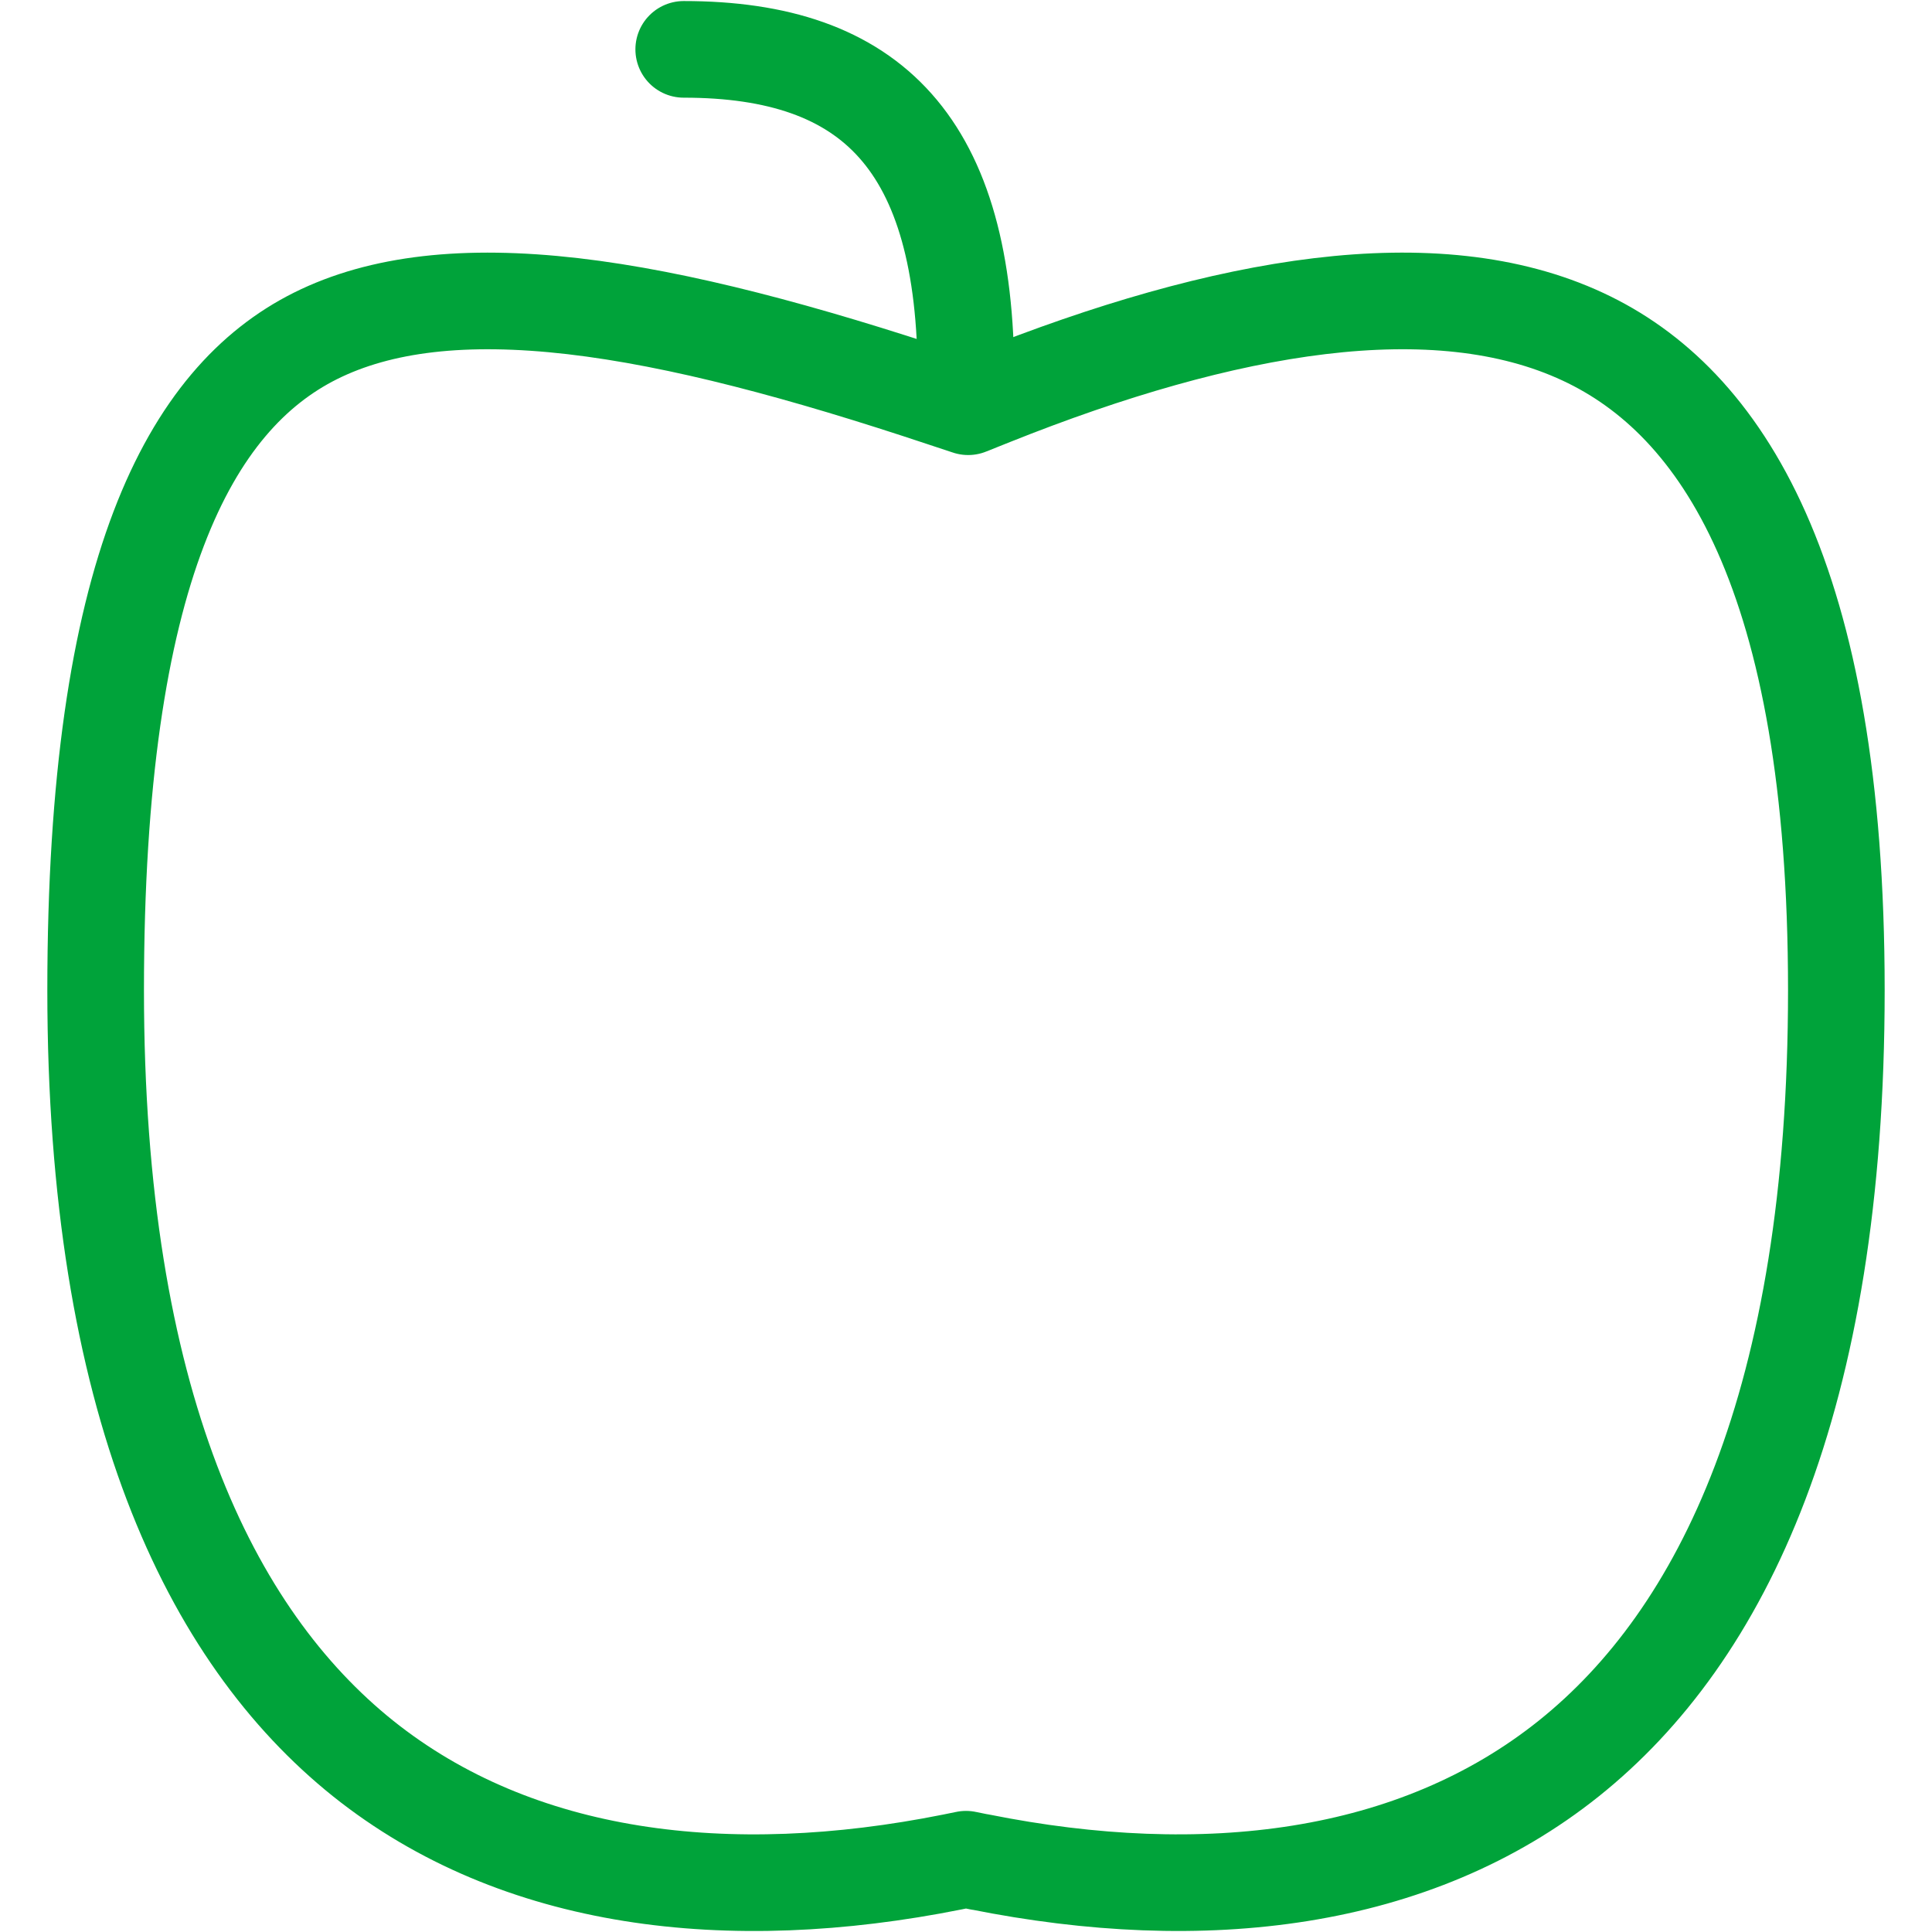
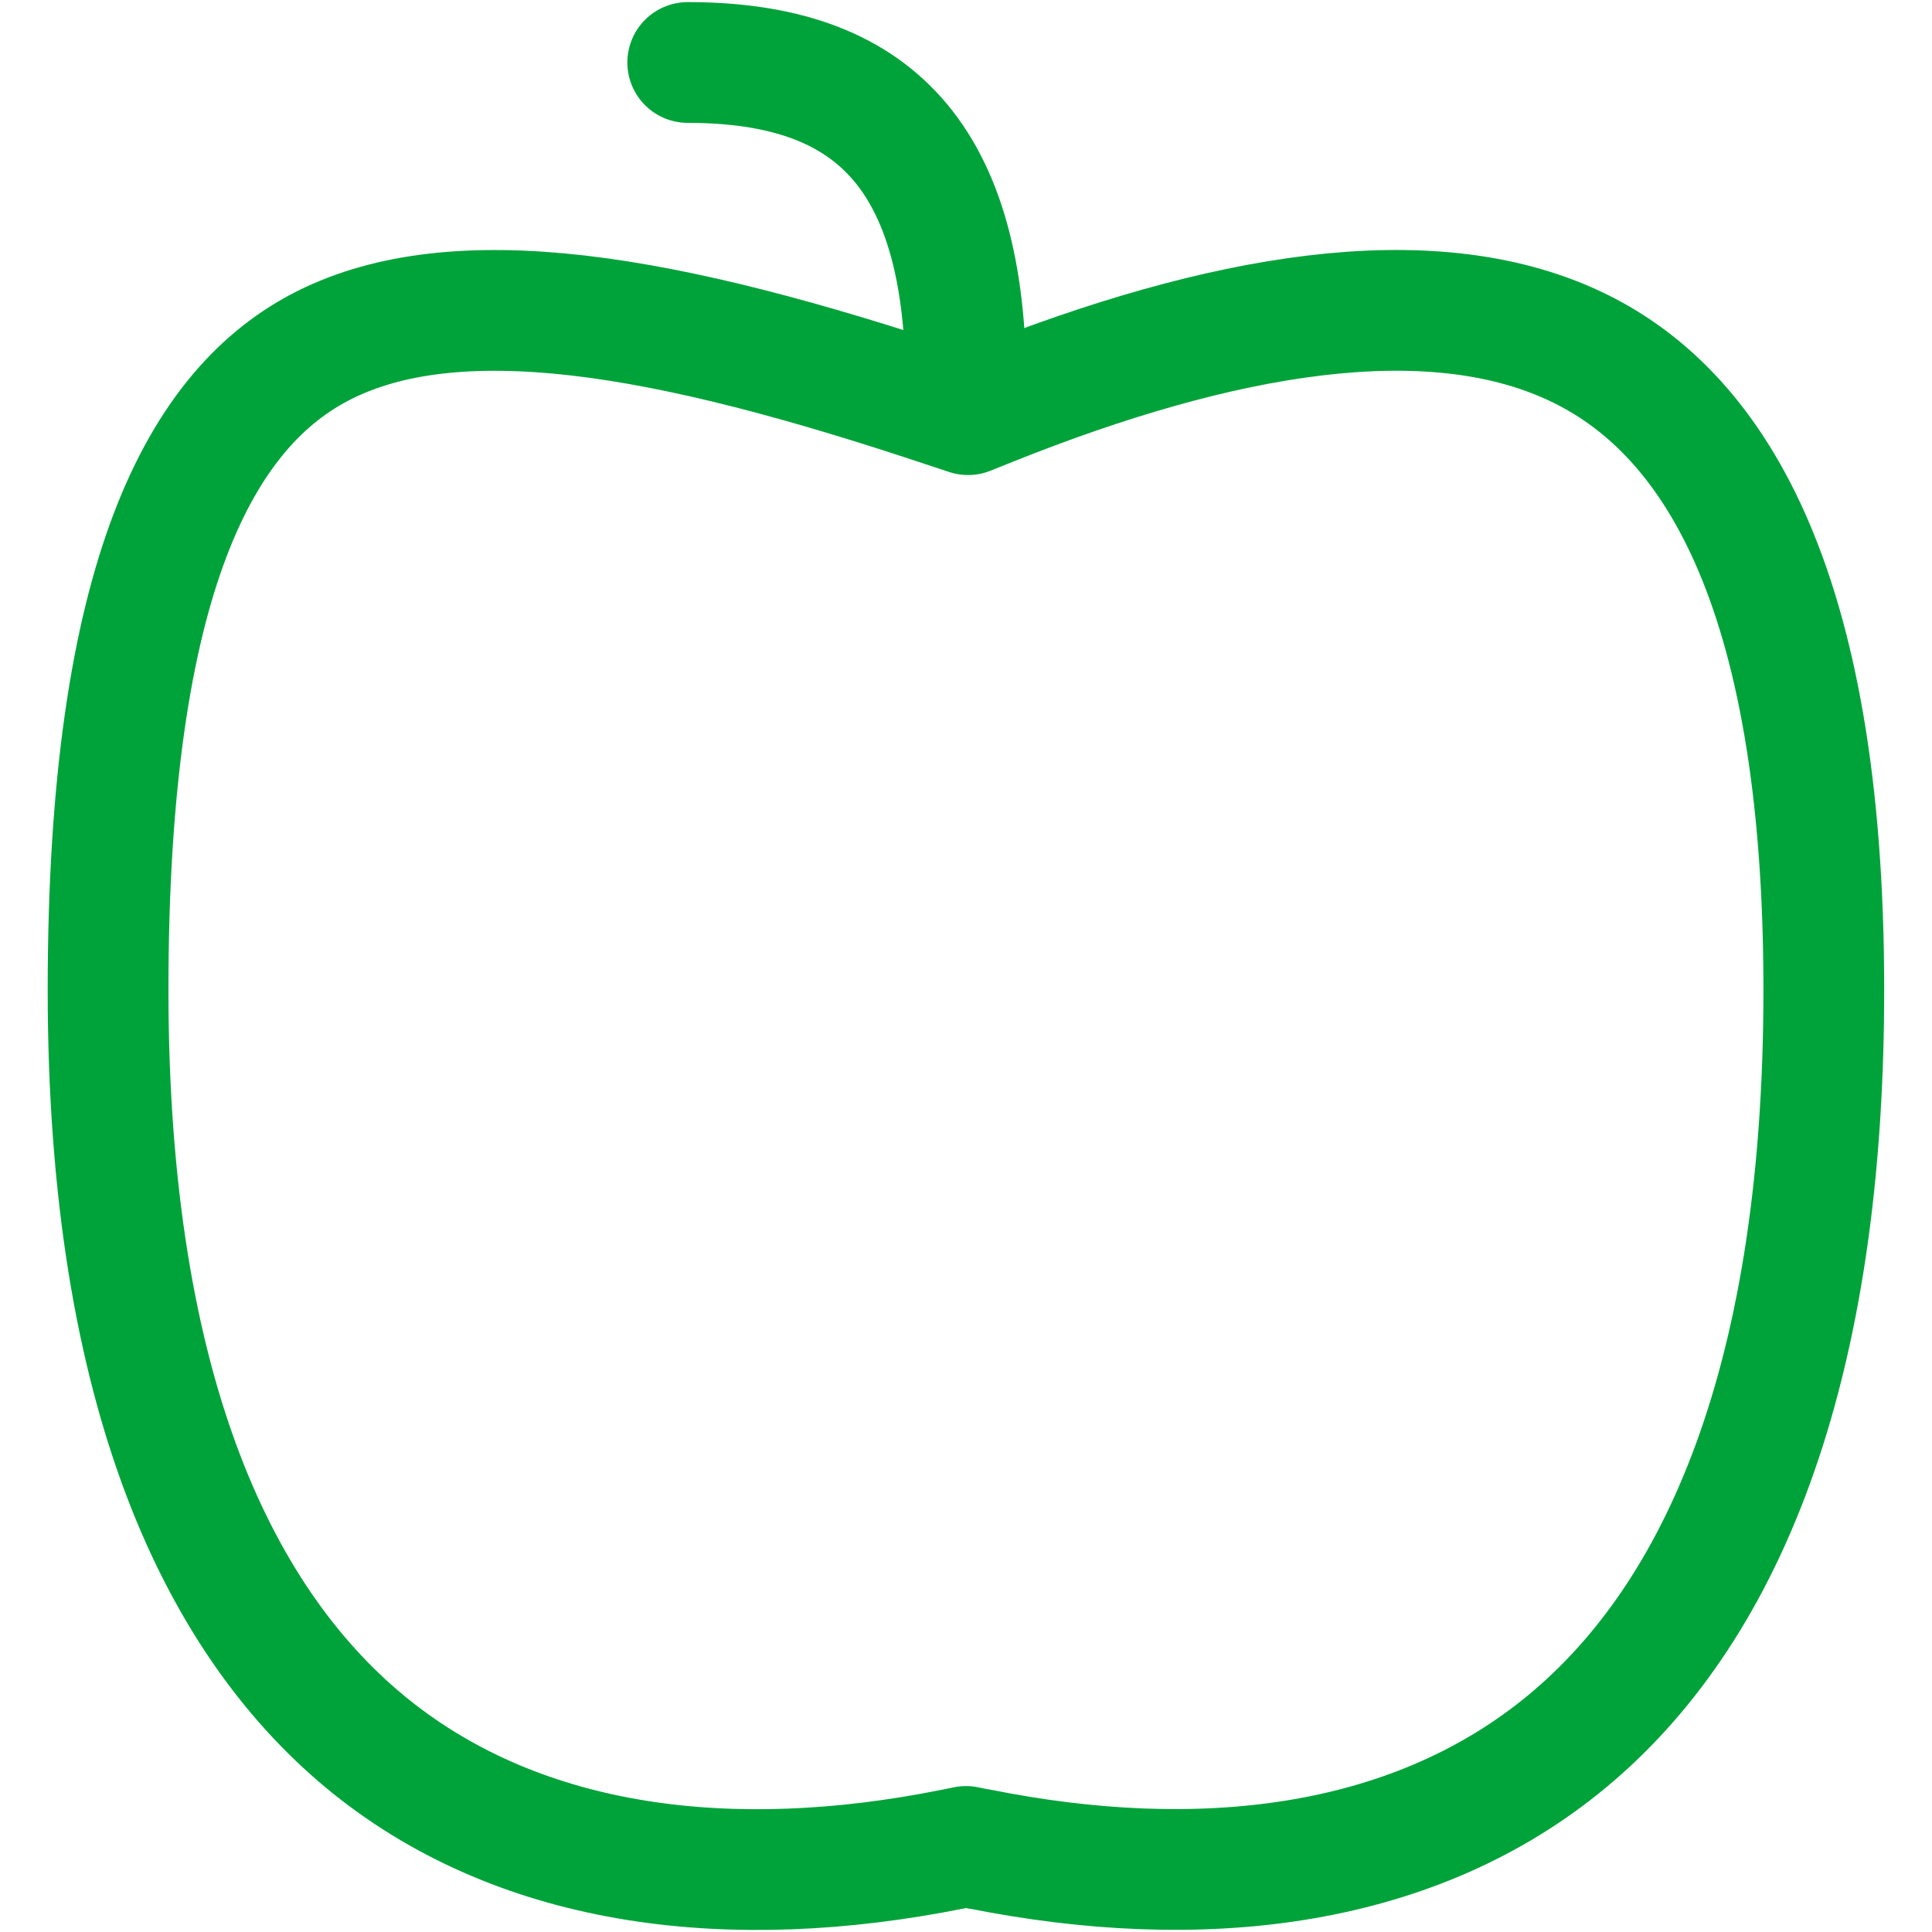
- <svg xmlns="http://www.w3.org/2000/svg" width="100.0px" height="100.0px" viewBox="0 0 100.0 100.0" version="1.1" id="SVGRoot">
+ <svg xmlns="http://www.w3.org/2000/svg" width="32" height="32" viewBox="0 0 32 32" version="1.1" id="SVGRoot">
  <defs id="defs8354" />
-   <g fill="none" stroke="currentColor" stroke-width="1.5" id="g5454" style="stroke-width:1.027;stroke-linecap:round;stroke-linejoin:round;stroke-dasharray:none;stroke:#00a33a;stroke-opacity:1" transform="matrix(4.870194,0,0,4.870194,-8.442332,-7.185561)">
-     <path d="M 12.147,21.265 12,21.235 l -0.147,0.03 c -2.377,0.475 -4.62,0.21 -6.26,-1.1 C 3.964,18.86 2.75,16.373 2.75,12 2.75,7.527 3.758,5.71 5.085,5.046 5.78,4.699 6.678,4.598 7.82,4.729 c 1.141,0.132 2.458,0.488 3.943,0.983 l 0.26,0.086 0.255,-0.102 c 2.482,-0.992 4.713,-1.373 6.28,-0.641 1.47,0.685 2.692,2.538 2.692,6.945 0,4.374 -1.213,6.86 -2.843,8.164 -1.64,1.312 -3.883,1.576 -6.26,1.1 z" id="path5450" style="stroke-width:1.027;stroke-linecap:round;stroke-linejoin:round;stroke-dasharray:none;stroke:#00a33a;stroke-opacity:1" />
-     <path stroke-linecap="round" stroke-linejoin="round" d="M 12,5.5 C 12,3 11,2 9,2" id="path5452" style="stroke-width:1.027;stroke-linecap:round;stroke-linejoin:round;stroke-dasharray:none;stroke:#00a33a;stroke-opacity:1" />
-   </g>
+   <path d="M 16.226,30.629 16,30.583 l -0.226,0.046 c -3.652,0.73 -7.097,0.323 -9.617,-1.69 -2.502,-2.005 -4.367,-5.825 -4.367,-12.543 0,-6.871 1.548,-9.663 3.587,-10.683 1.068,-0.533 2.447,-0.688 4.201,-0.487 1.753,0.203 3.776,0.75 6.057,1.51 l 0.399,0.132 0.392,-0.157 c 3.813,-1.524 7.24,-2.109 9.647,-0.985 2.258,1.052 4.135,3.899 4.135,10.669 0,6.719 -1.863,10.538 -4.367,12.541 -2.519,2.015 -5.965,2.421 -9.617,1.69 z" id="path5450" style="fill:none;stroke:#00a33a;stroke-width:2;stroke-linecap:round;stroke-linejoin:round;stroke-dasharray:none;stroke-opacity:1" />
+   <path stroke-linecap="round" stroke-linejoin="round" d="M 16,6.411 C 16,2.571 14.464,1.035 11.391,1.035" id="path5452" style="fill:none;stroke:#00a33a;stroke-width:2;stroke-linecap:round;stroke-linejoin:round;stroke-dasharray:none;stroke-opacity:1" />
</svg>
